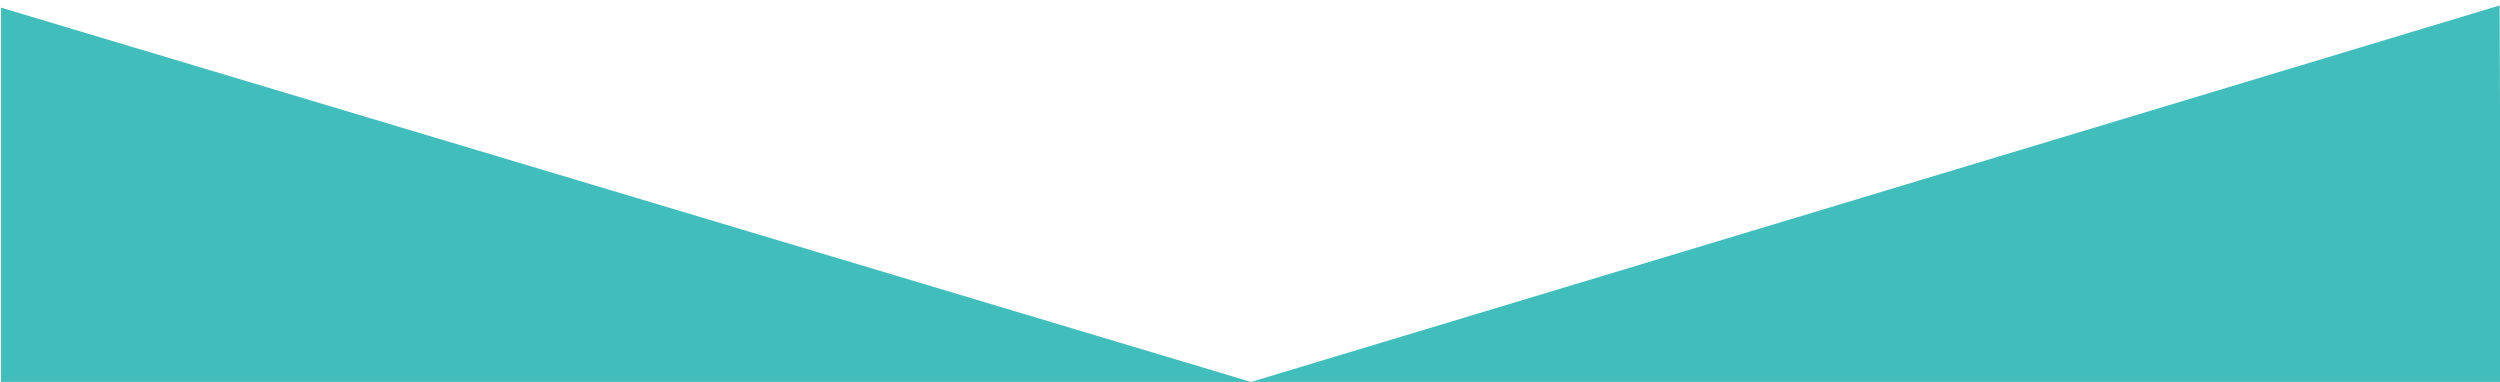
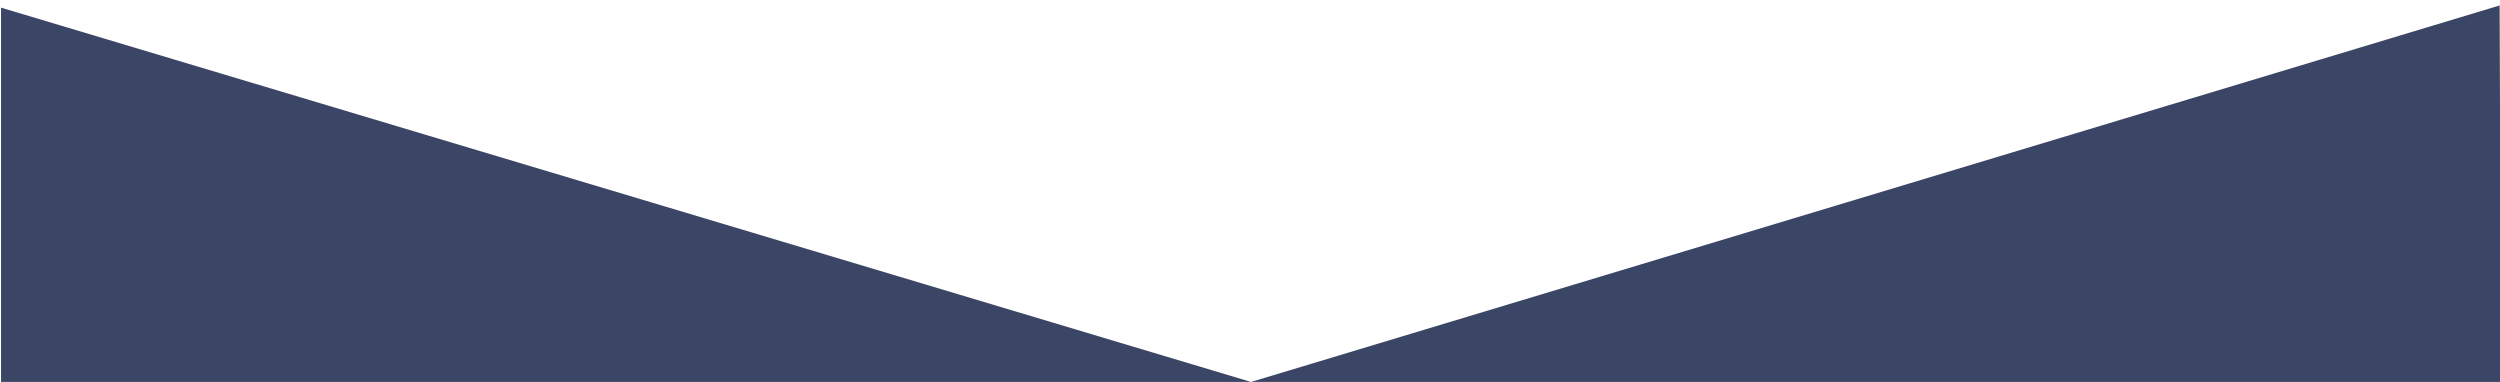
<svg xmlns="http://www.w3.org/2000/svg" version="1.1" id="Layer_1" x="0px" y="0px" width="1440px" height="220px" viewBox="0 0 1440 220" enable-background="new 0 0 1440 220" xml:space="preserve">
-   <polygon fill="#41BEBC" points="0.596,4.409 720.596,220 1439.785,3.146 1440.596,220 0.596,220 " />
+   <polygon fill="#3B4566" points="0.596,4.409 720.596,220 1439.785,3.146 1440.596,220 0.596,220 " />
</svg>
